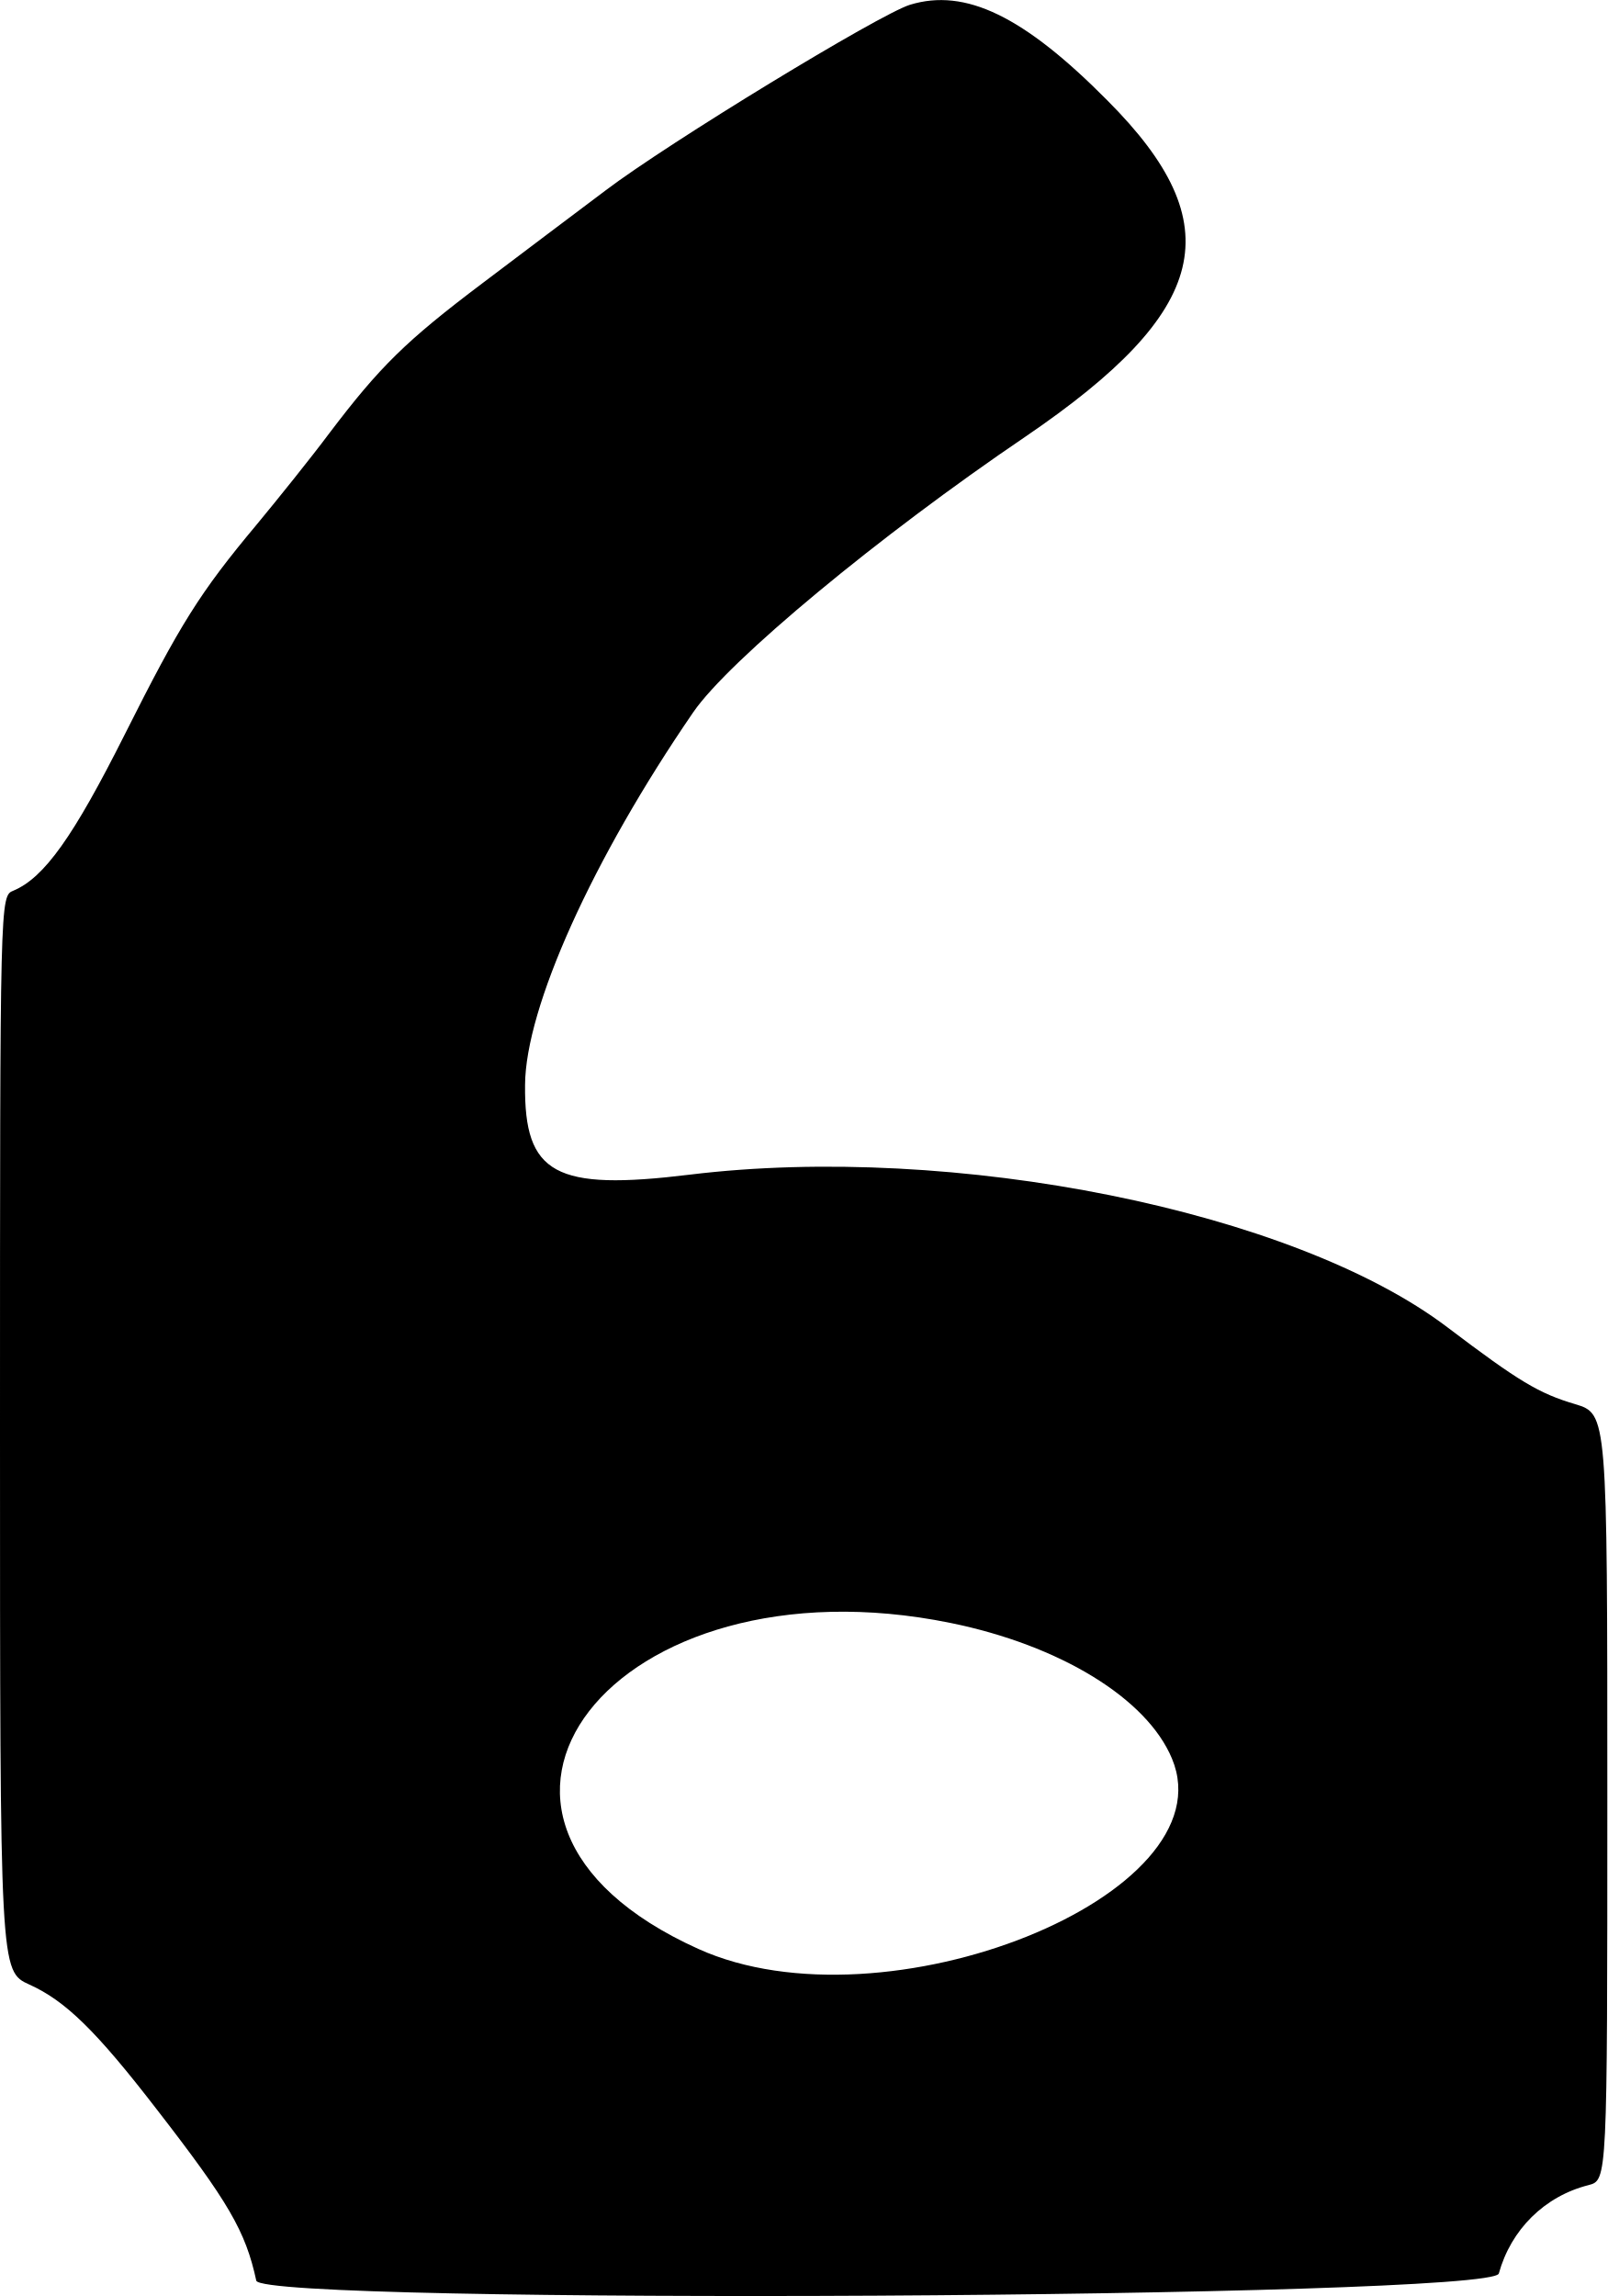
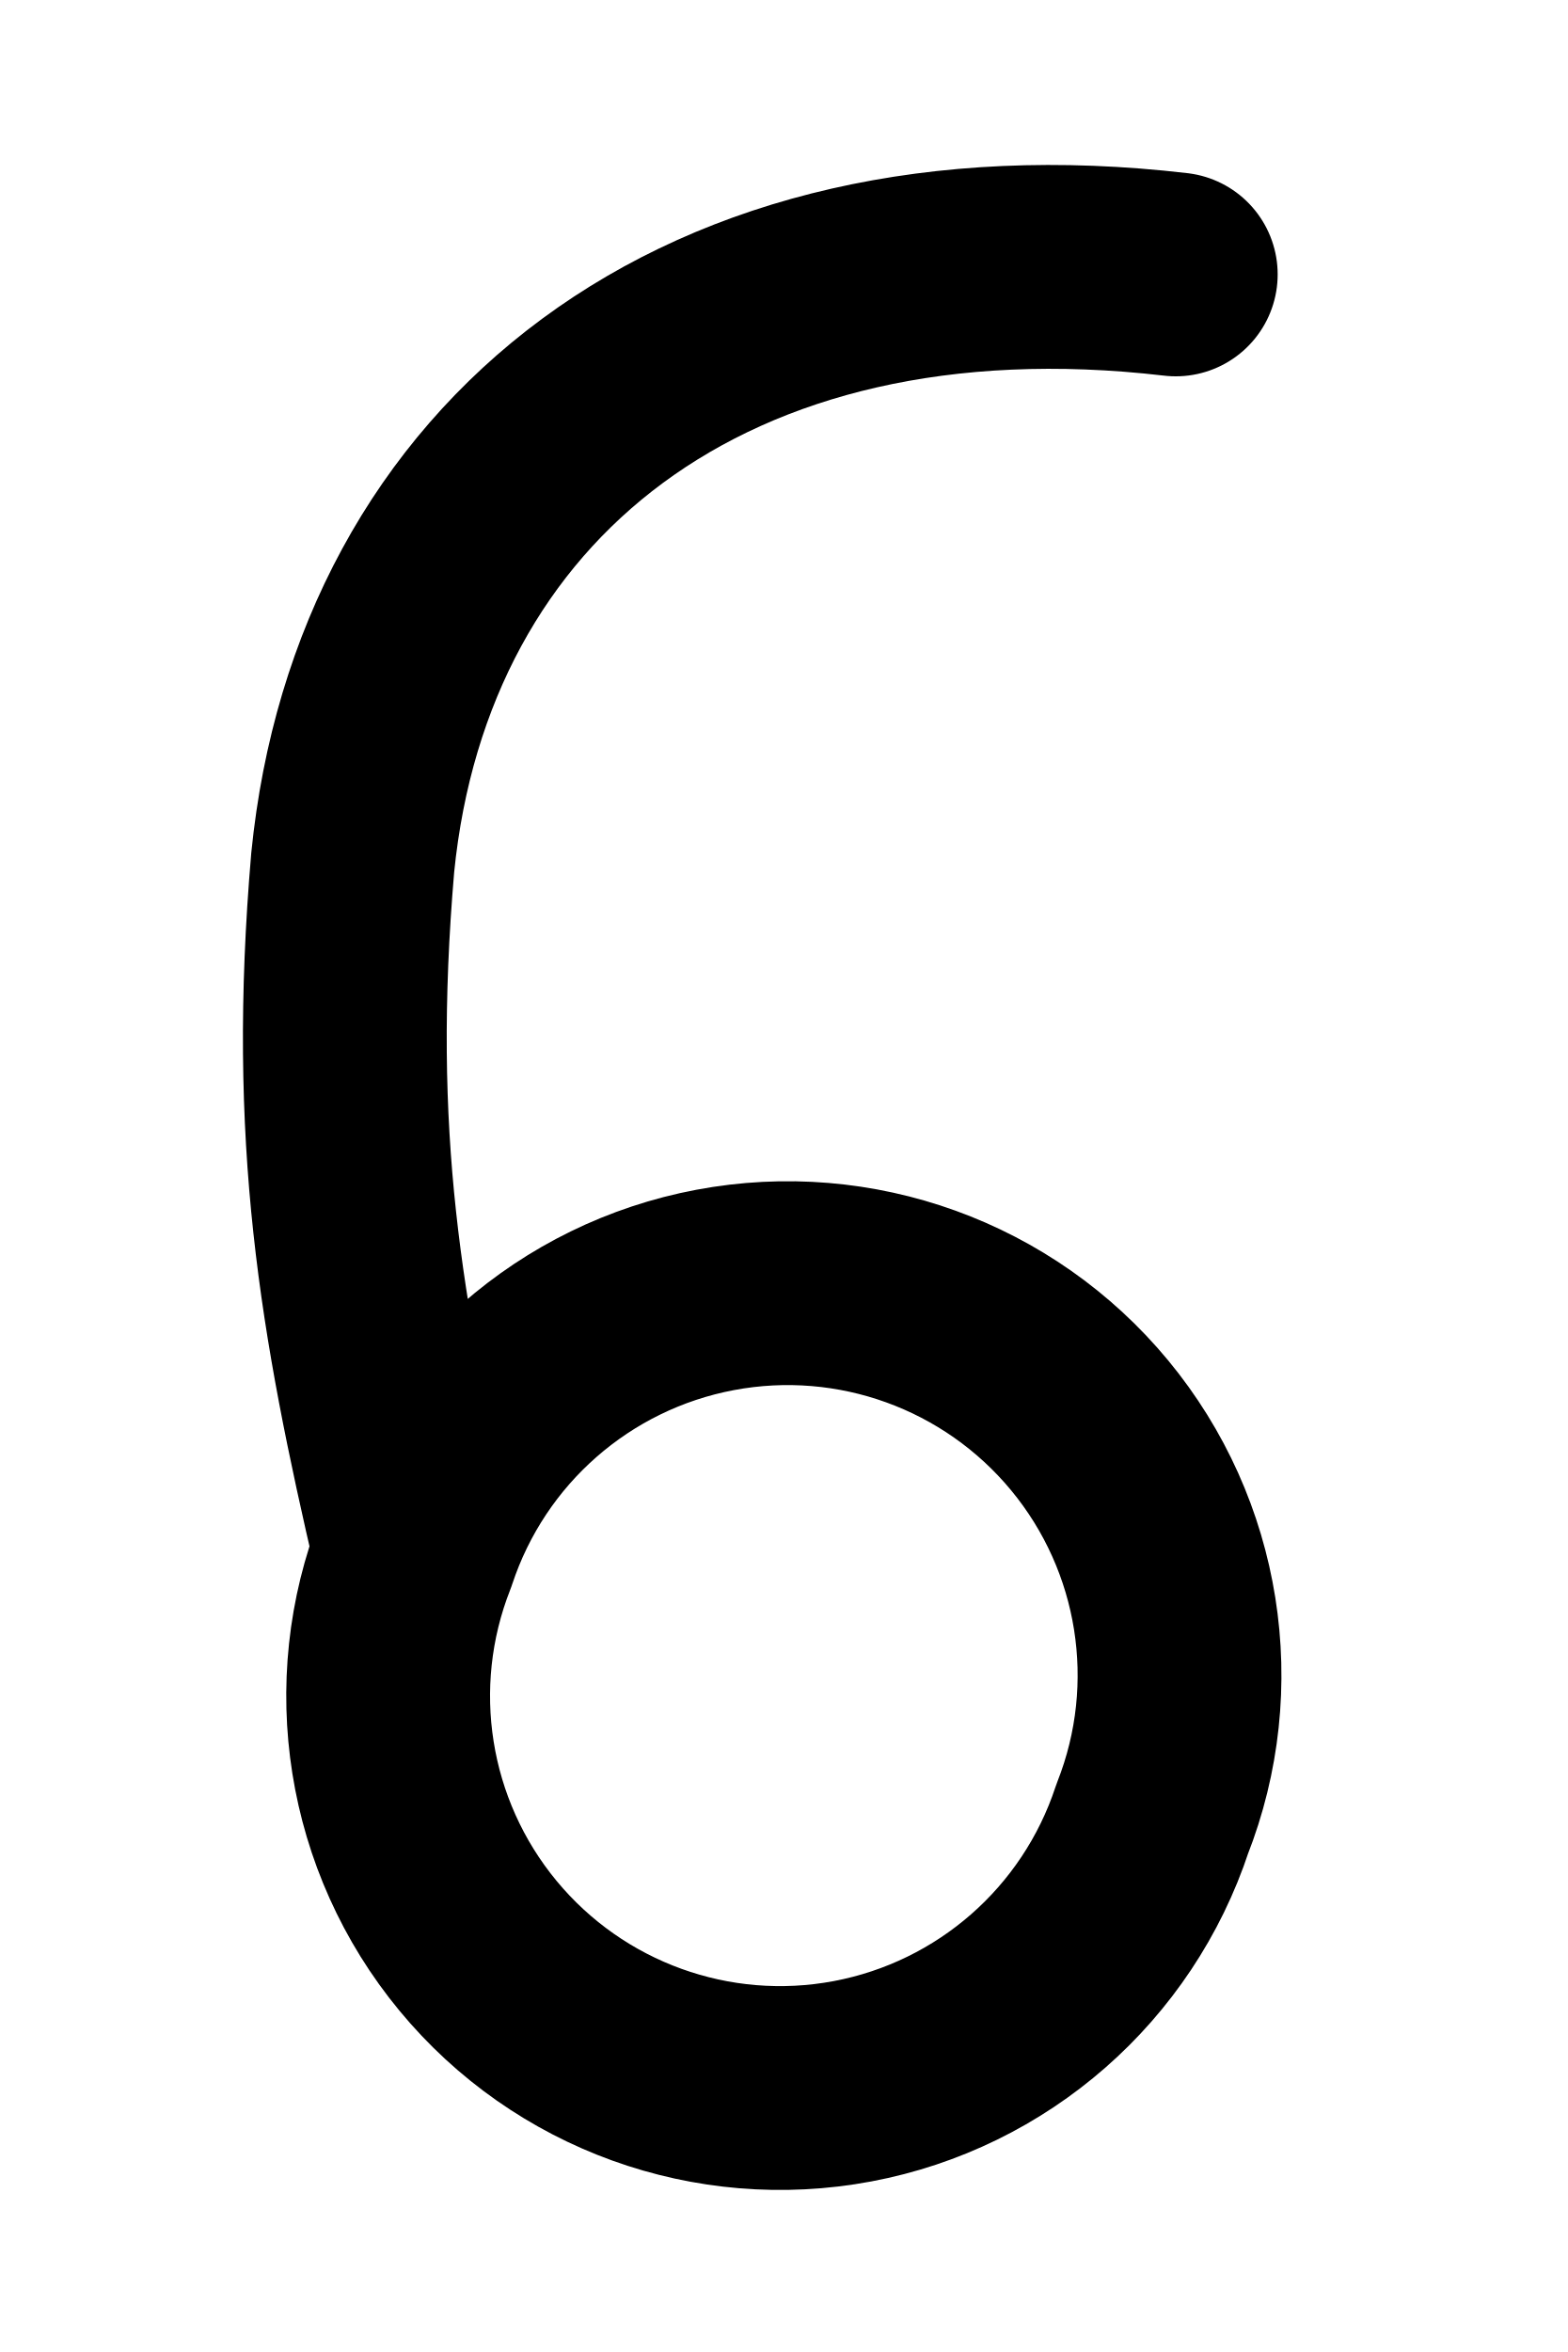
- <svg xmlns="http://www.w3.org/2000/svg" viewBox="0 0 360 514.209">
-   <g transform="translate(0,513.4717) scale(0.1,-0.1)" fill="#000000" stroke="none">
-     <path d="M2038 5124 c-68 -21 -541 -309 -682 -416 -67 -50 -191 -144 -276 -208 -171 -129 -229 -186 -342 -335 -41 -55 -115 -147 -163 -205 -128 -153 -172 -224 -295 -469 -116 -231 -181 -322 -250 -351 -30 -12 -30 -12 -30 -1216 0 -1204 0 -1204 66 -1234 80 -36 149 -103 284 -278 162 -209 200 -274 224 -385 13 -55 2768 -40 2783 16 27 98 102 173 201 198 42 11 42 11 42 869 0 858 0 858 -72 880 -81 24 -125 50 -286 172 -344 261 -1106 414 -1697 342 -302 -37 -371 1 -369 201 1 173 151 506 377 835 80 116 415 394 744 617 414 282 461 474 184 752 -188 190 -319 253 -443 215z m91 -3624 c245 -50 440 -169 496 -304 128 -306 -643 -615 -1061 -426 -649 293 -191 884 565 730z" />
-   </g>
+ <svg xmlns="http://www.w3.org/2000/svg" viewBox="0 0 200 300">
+   <path d="M 150 35          C 90 28, 50 60, 45 110          C 42 145, 46 168, 53 198          A 50 50 0 1 1 147 232          A 50 50 0 1 1 53 198" fill="none" stroke="#000000" stroke-width="26" stroke-linecap="round" stroke-linejoin="round" />
</svg>
